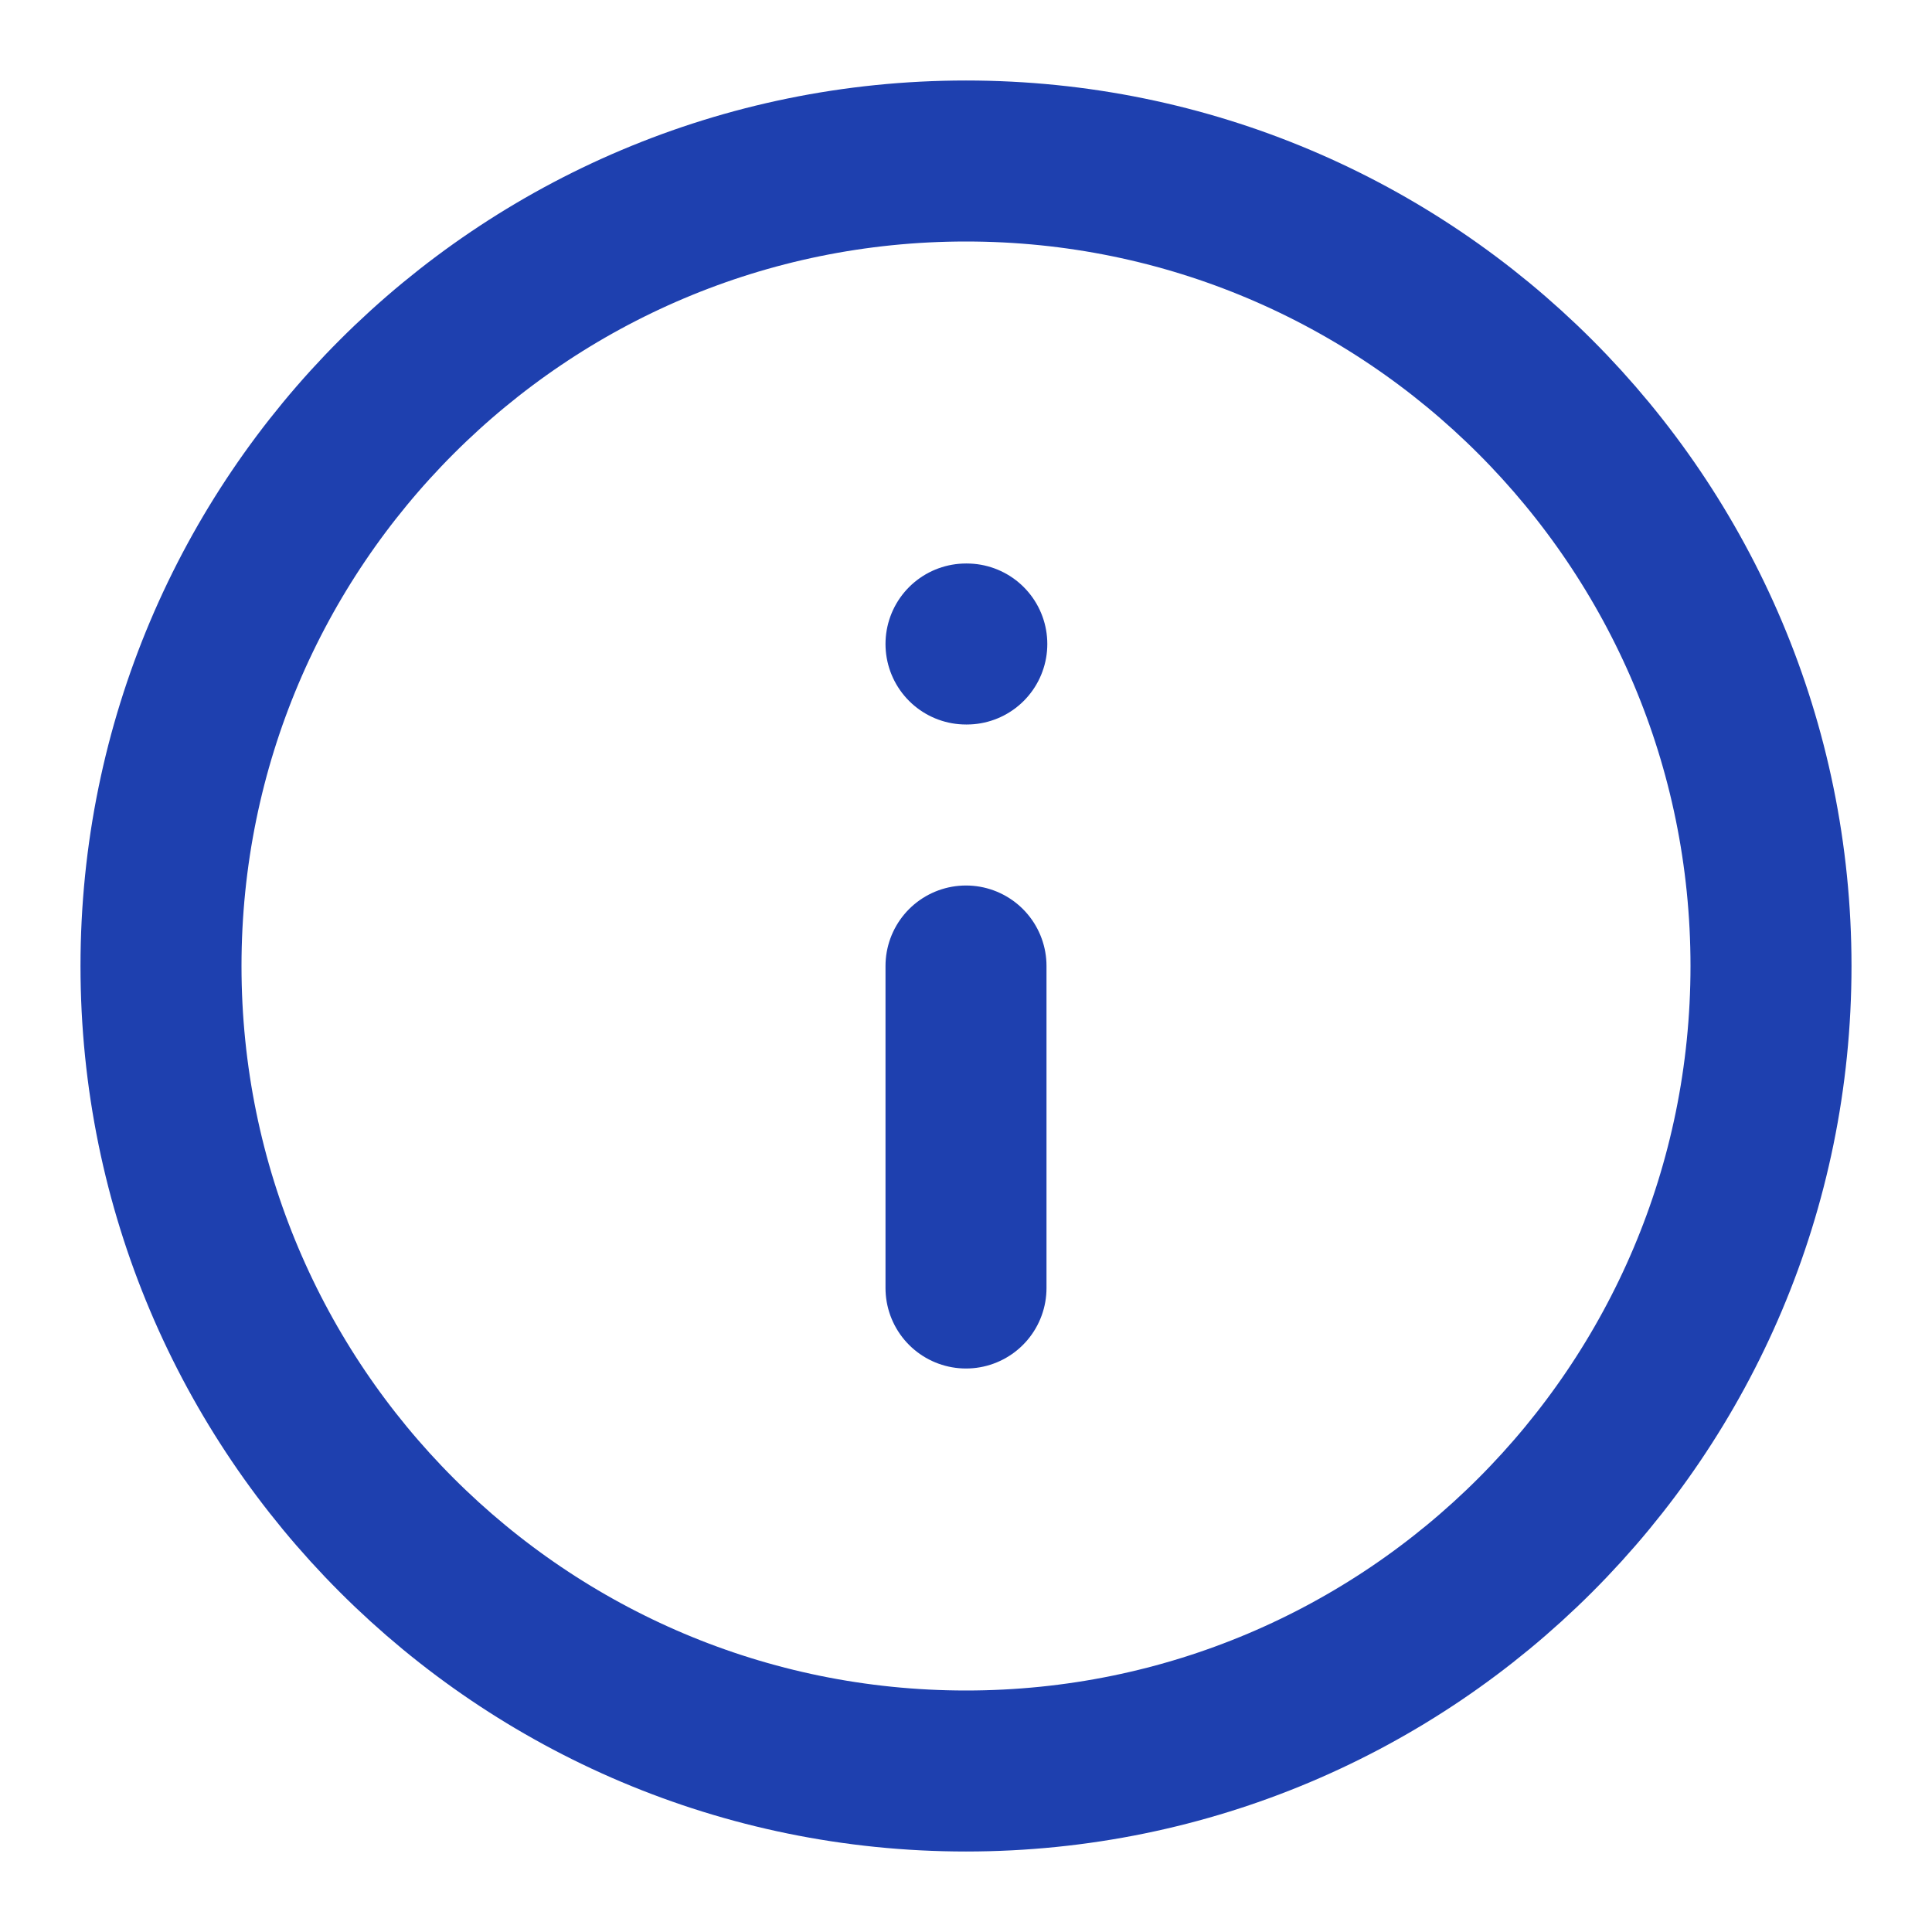
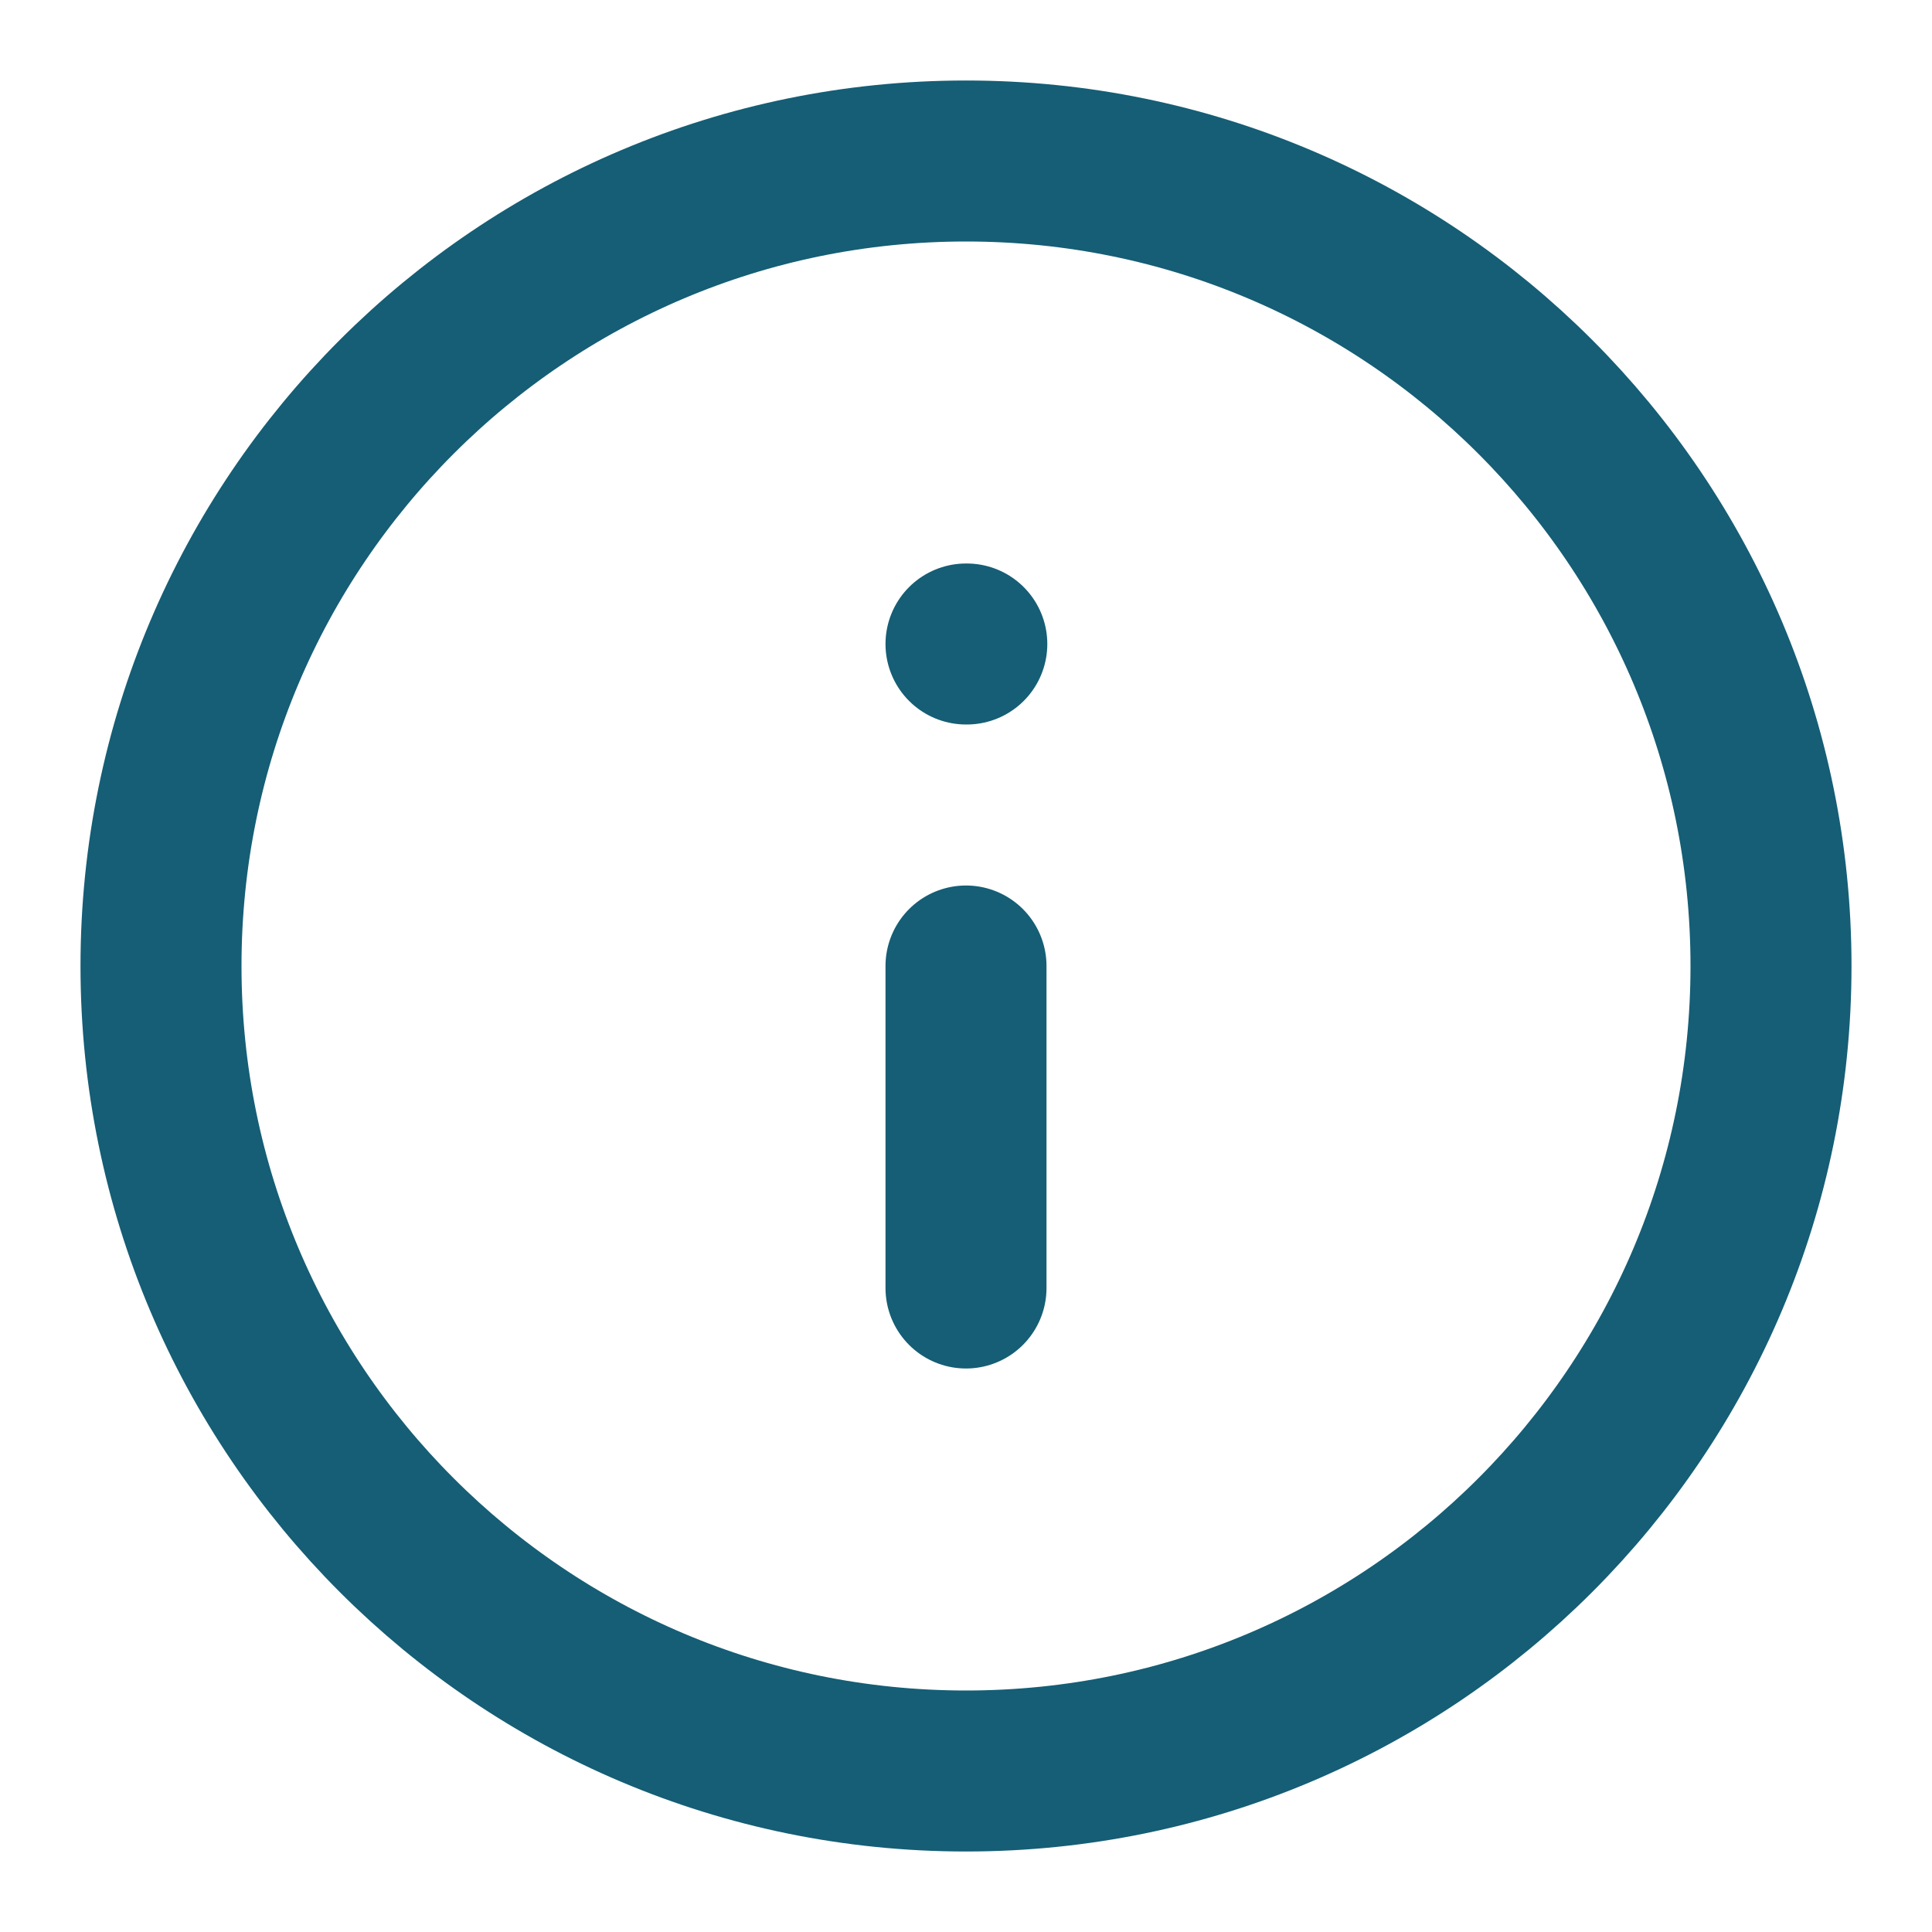
- <svg xmlns="http://www.w3.org/2000/svg" width="24" height="24" viewBox="0 0 24 24" fill="none" stroke="#1e40af" stroke-width="2" stroke-linecap="round" stroke-linejoin="round">
+ <svg xmlns="http://www.w3.org/2000/svg" width="24" height="24" viewBox="0 0 24 24" fill="none" stroke="#155e75" stroke-width="2" stroke-linecap="round" stroke-linejoin="round">
  <circle cx="12" cy="12" r="10" />
  <path d="M12 16v-4" />
  <path d="M12 8h.01" />
</svg>
